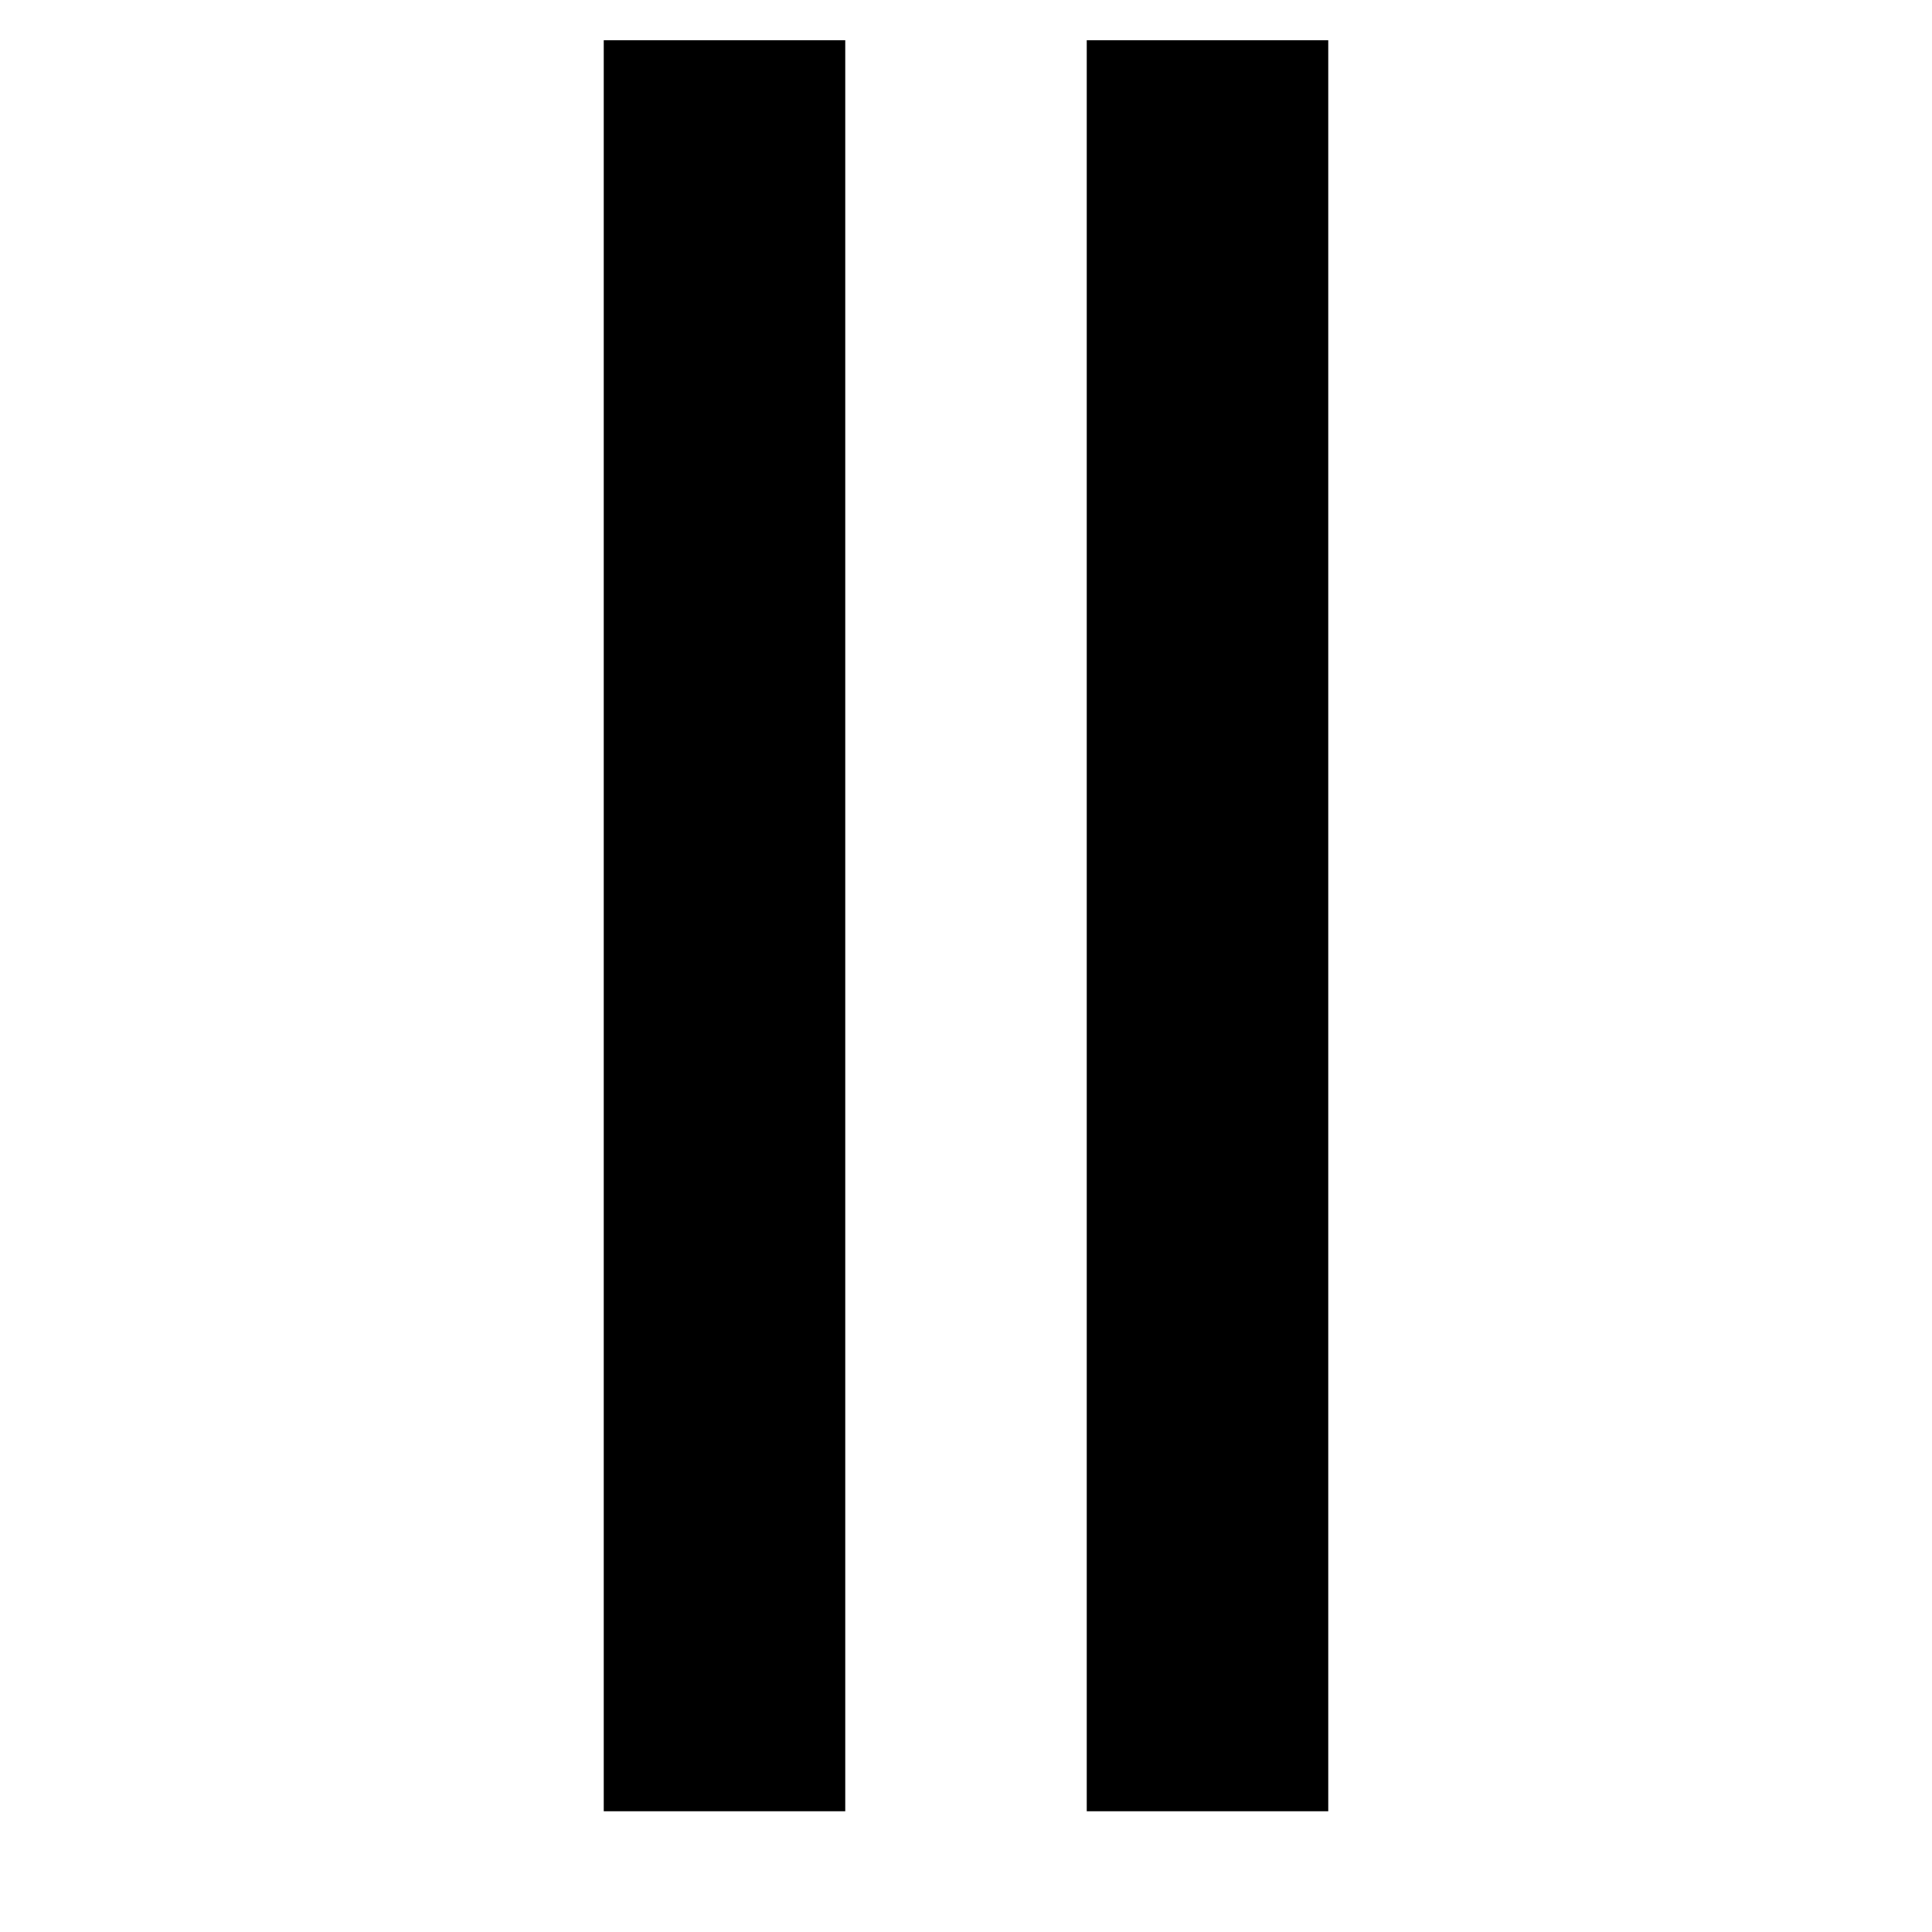
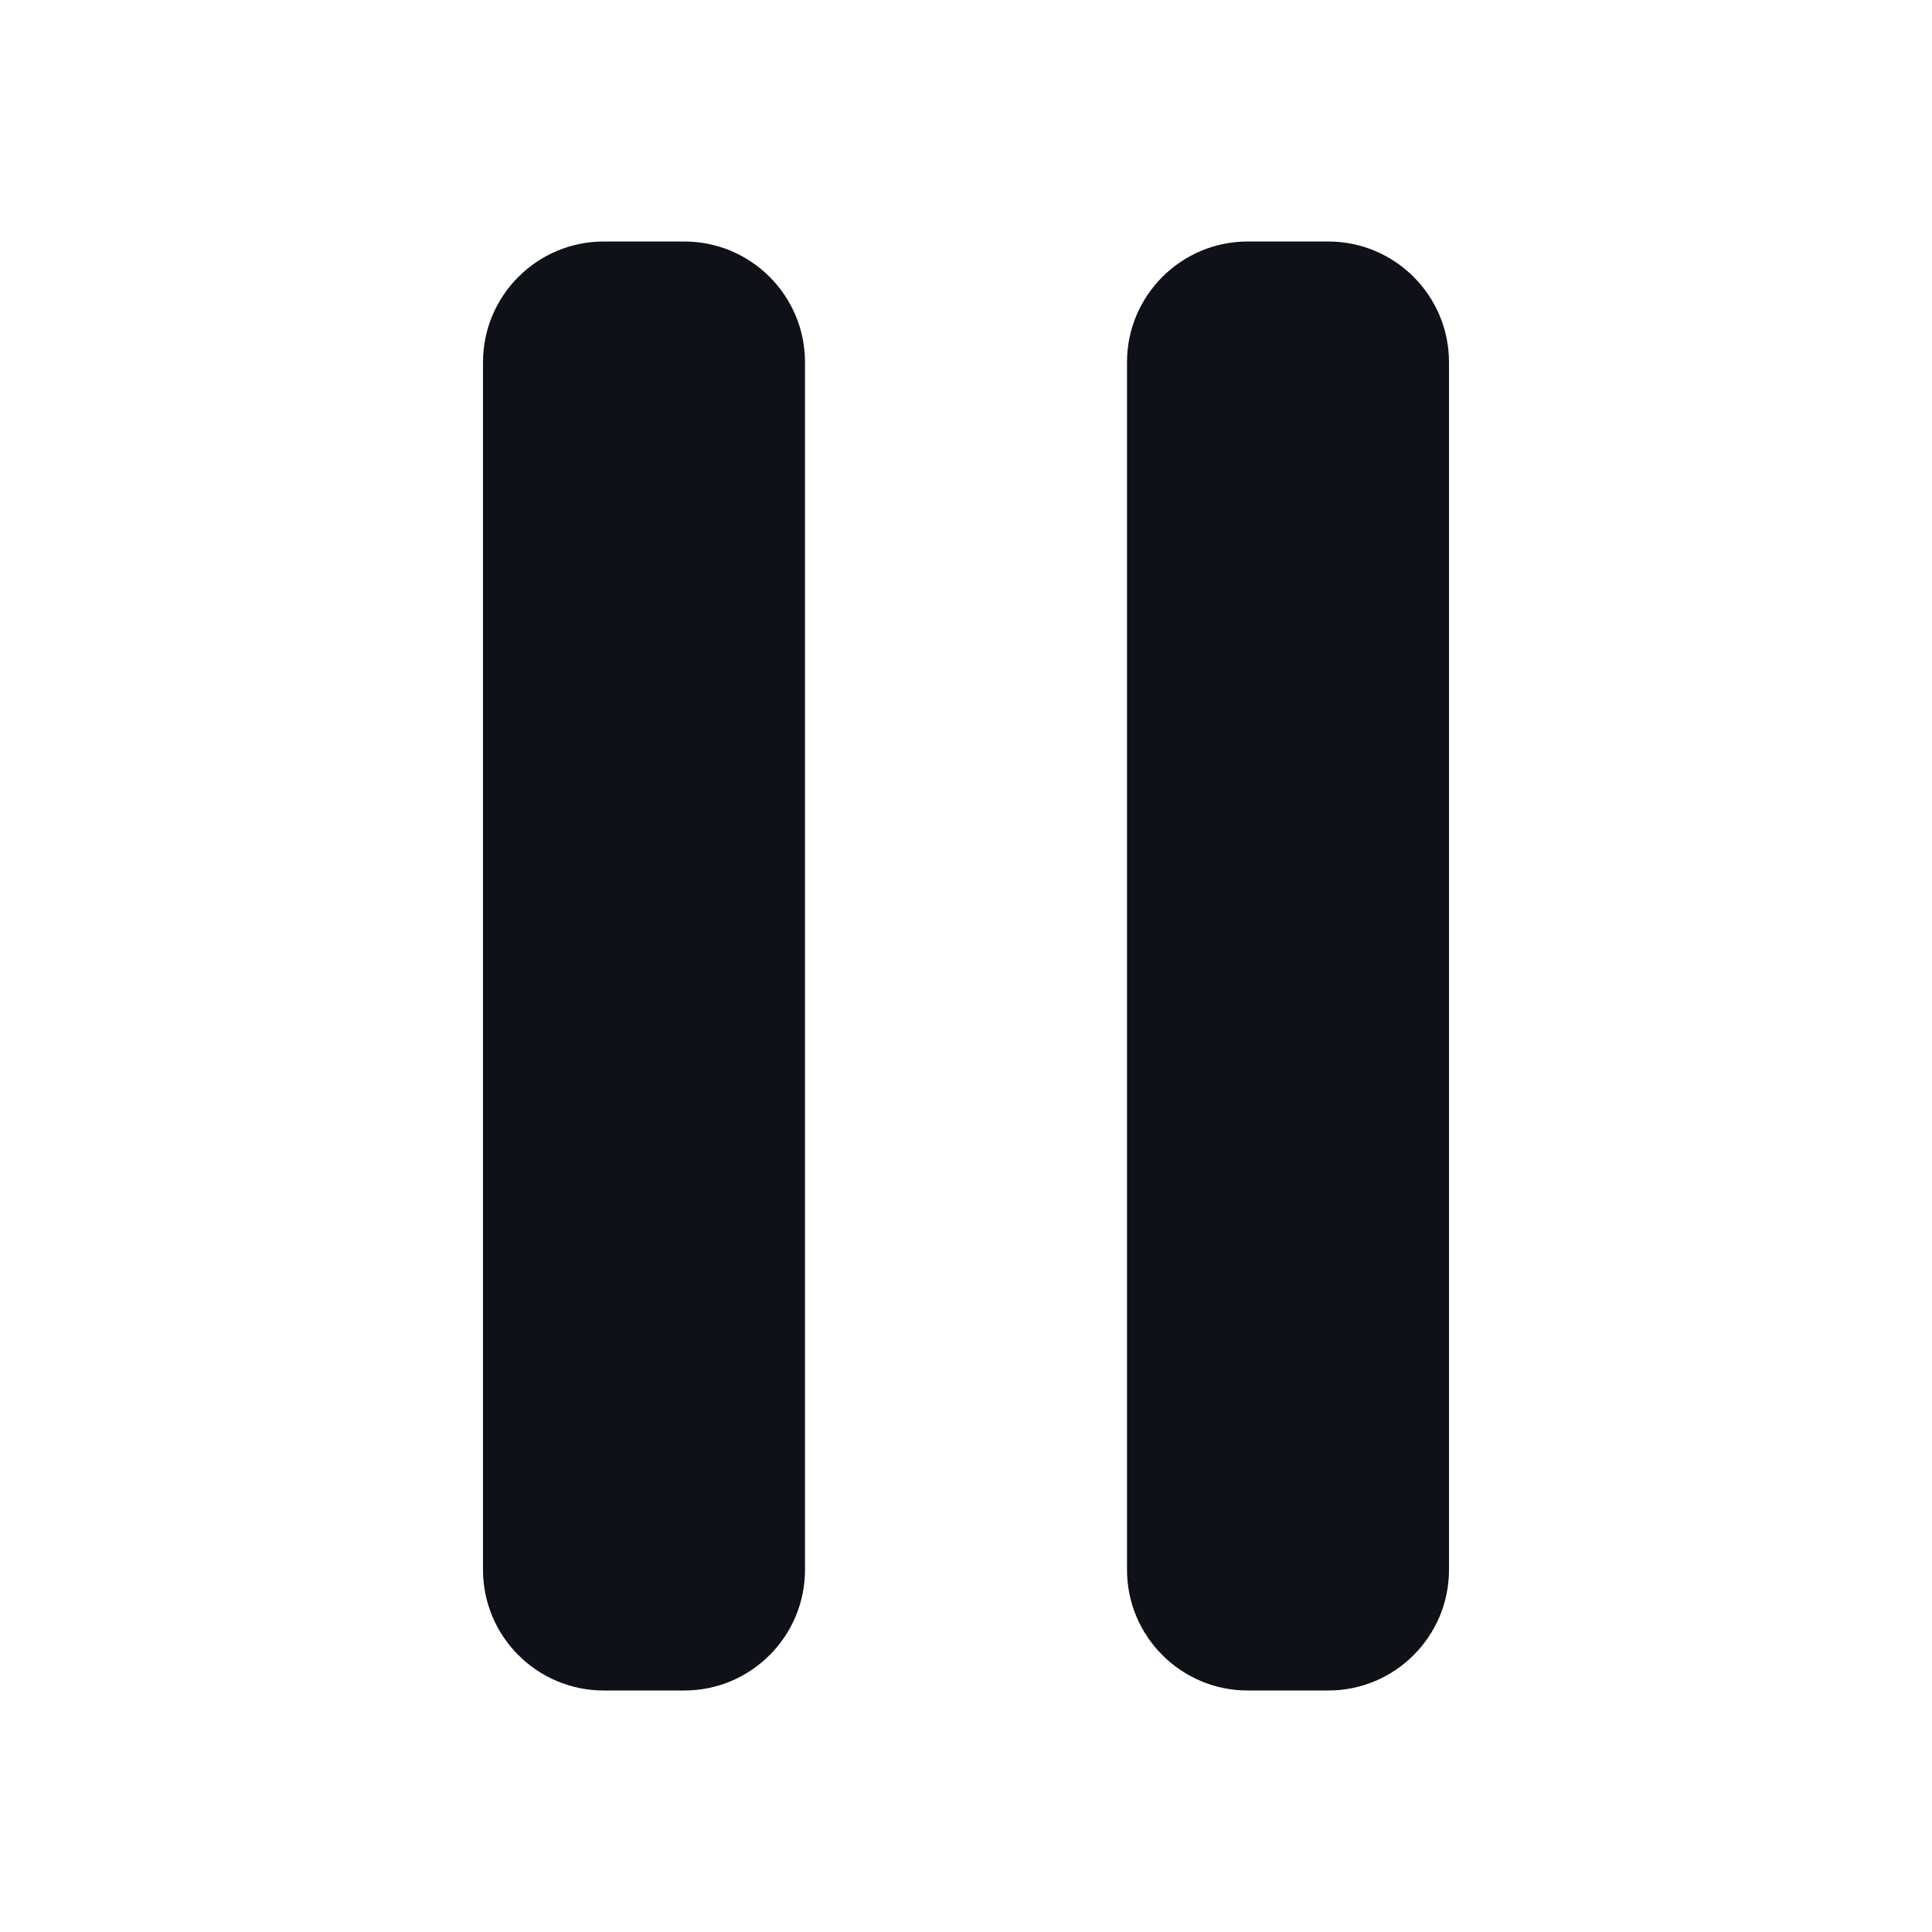
<svg xmlns="http://www.w3.org/2000/svg" width="24" height="24" viewBox="0 0 24 24" fill="none">
-   <path d="M8 22V1H8.5H10V22H8Z" fill="black" />
-   <path d="M16 1H14V22H16V1Z" fill="black" />
-   <path d="M8 22V1H8.5H10V22H8Z" stroke="black" />
-   <path d="M16 1H14V22H16V1Z" stroke="black" />
+   <path fill-rule="evenodd" clip-rule="evenodd" d="M6 19.5C6 20.328 6.672 21 7.5 21H8.5C9.328 21 10 20.328 10 19.5V4.5C10 3.672 9.328 3 8.5 3H7.5C6.672 3 6 3.672 6 4.5V19.5ZM14 19.5C14 20.328 14.672 21 15.5 21H16.5C17.328 21 18 20.328 18 19.5V4.5C18 3.672 17.328 3 16.5 3H15.5C14.672 3 14 3.672 14 4.5V19.5Z" fill="#0E1117" />
</svg>
